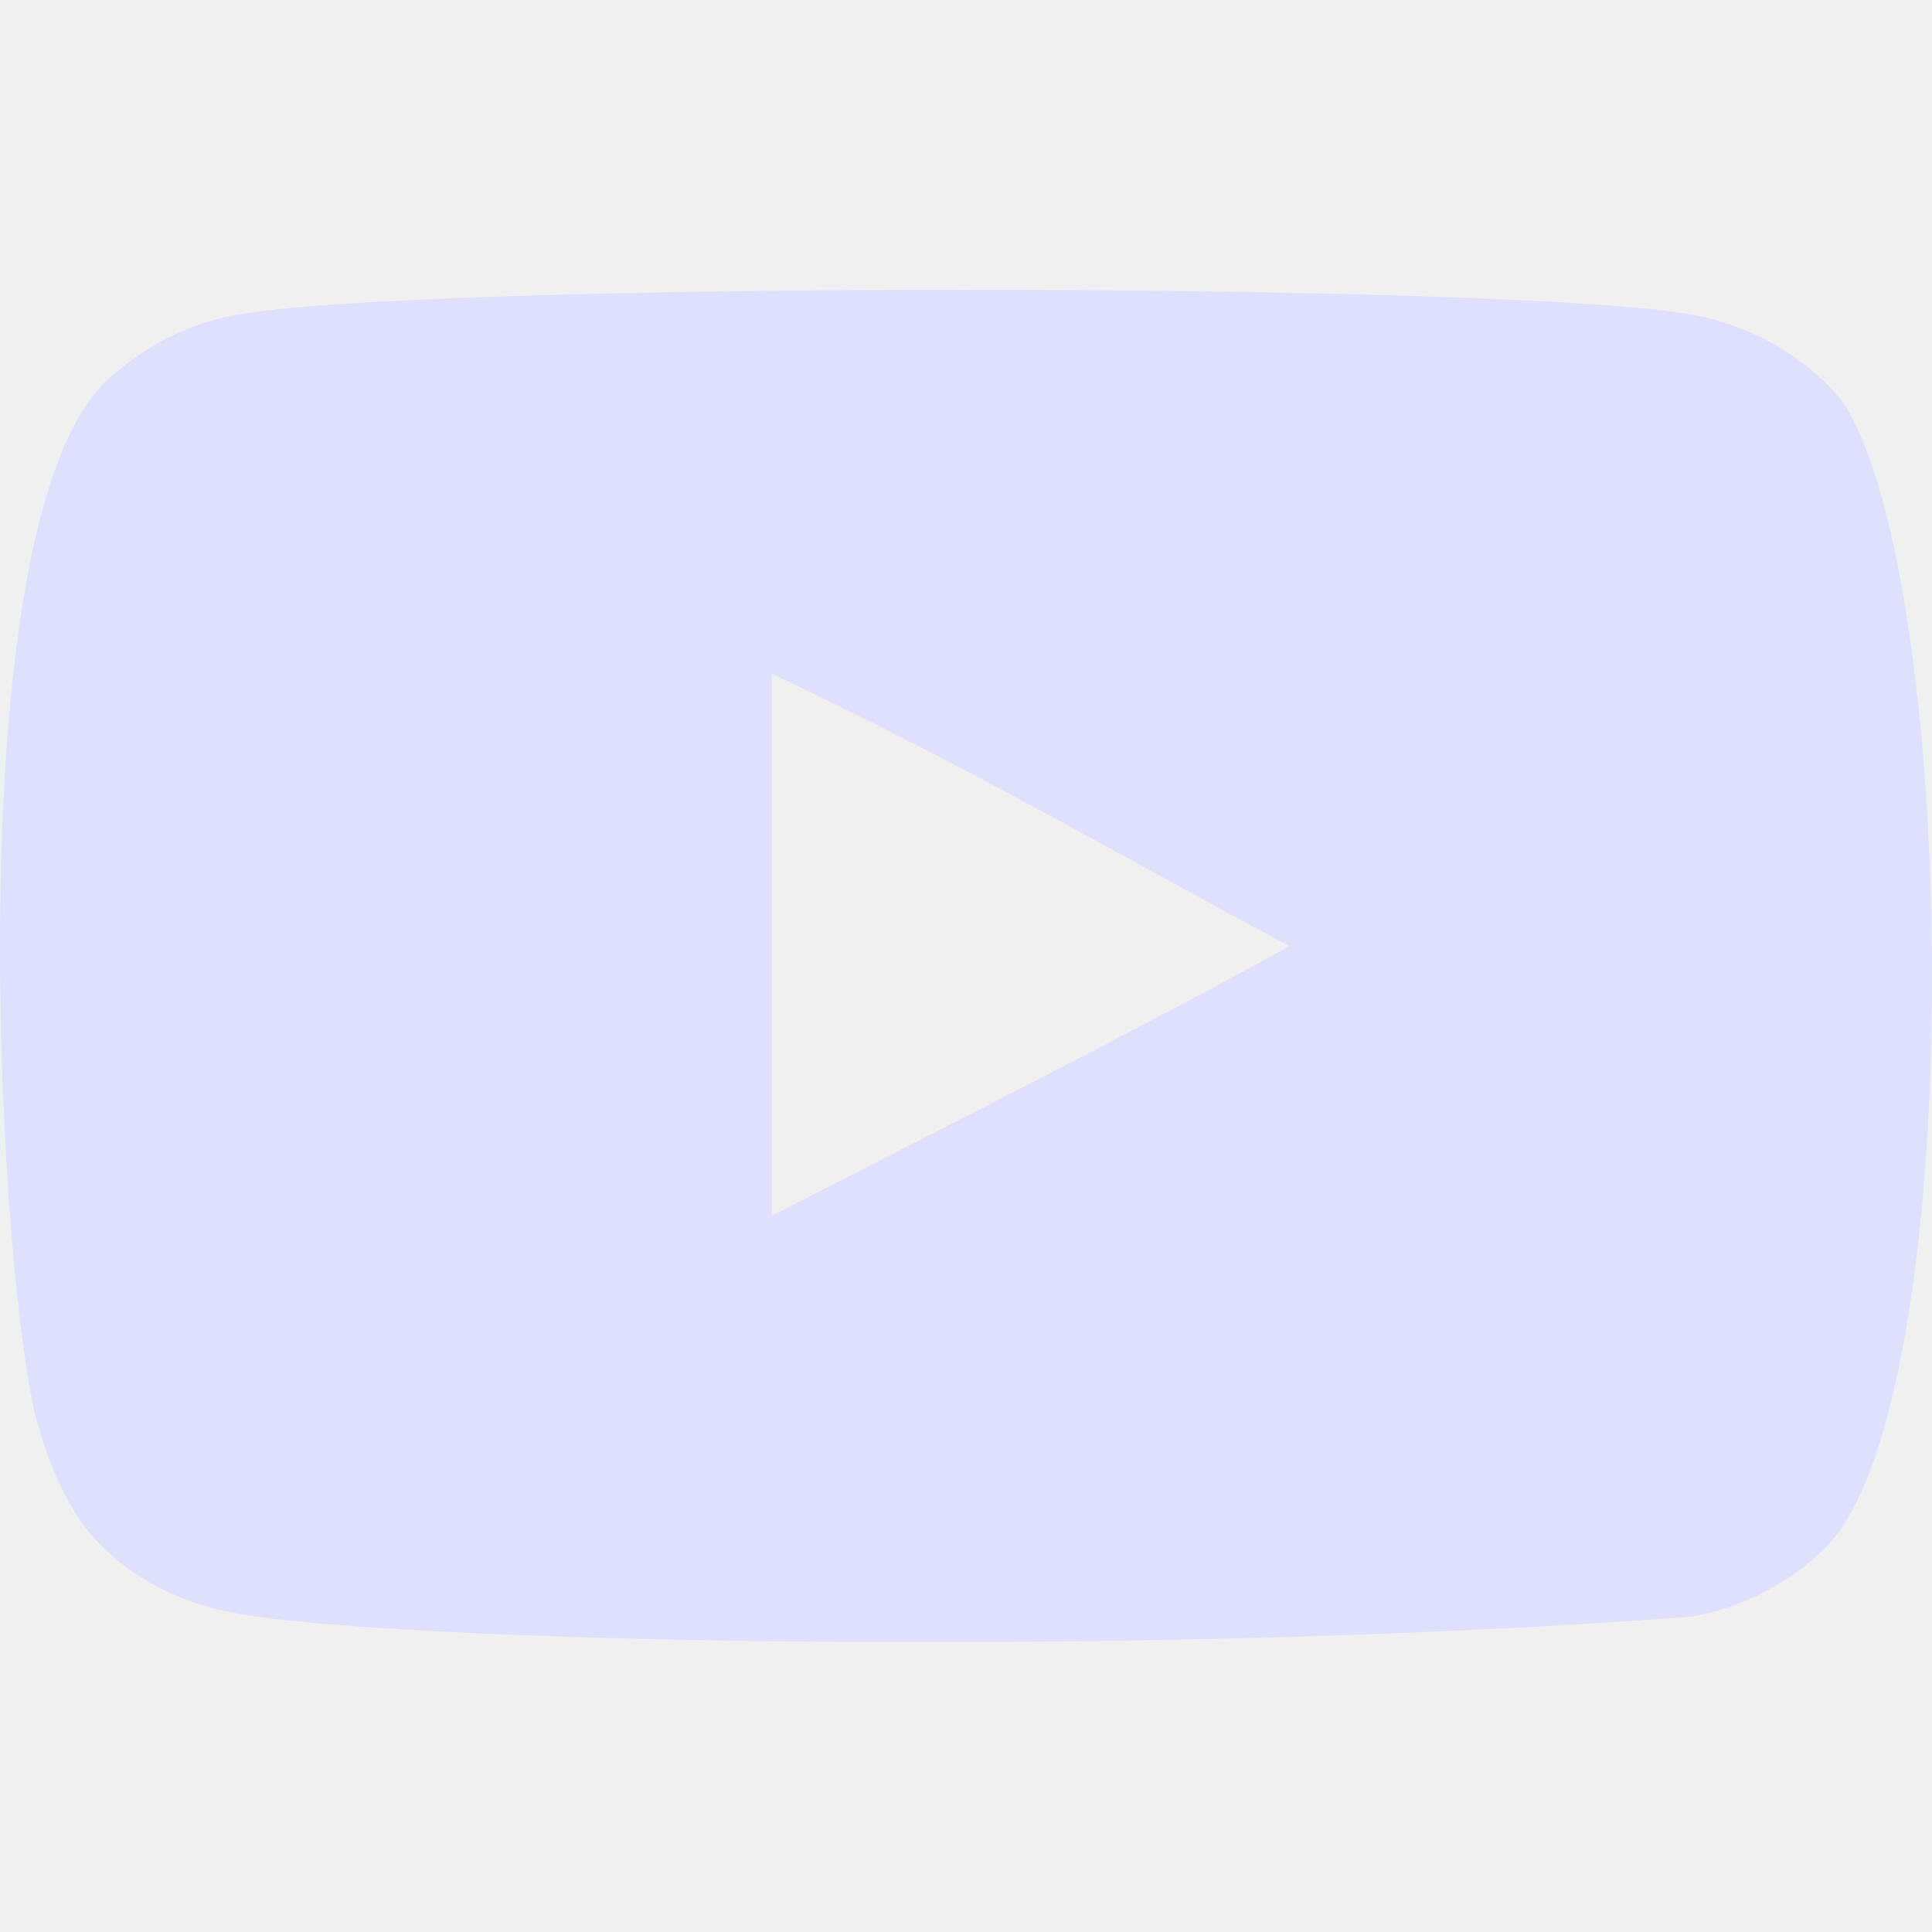
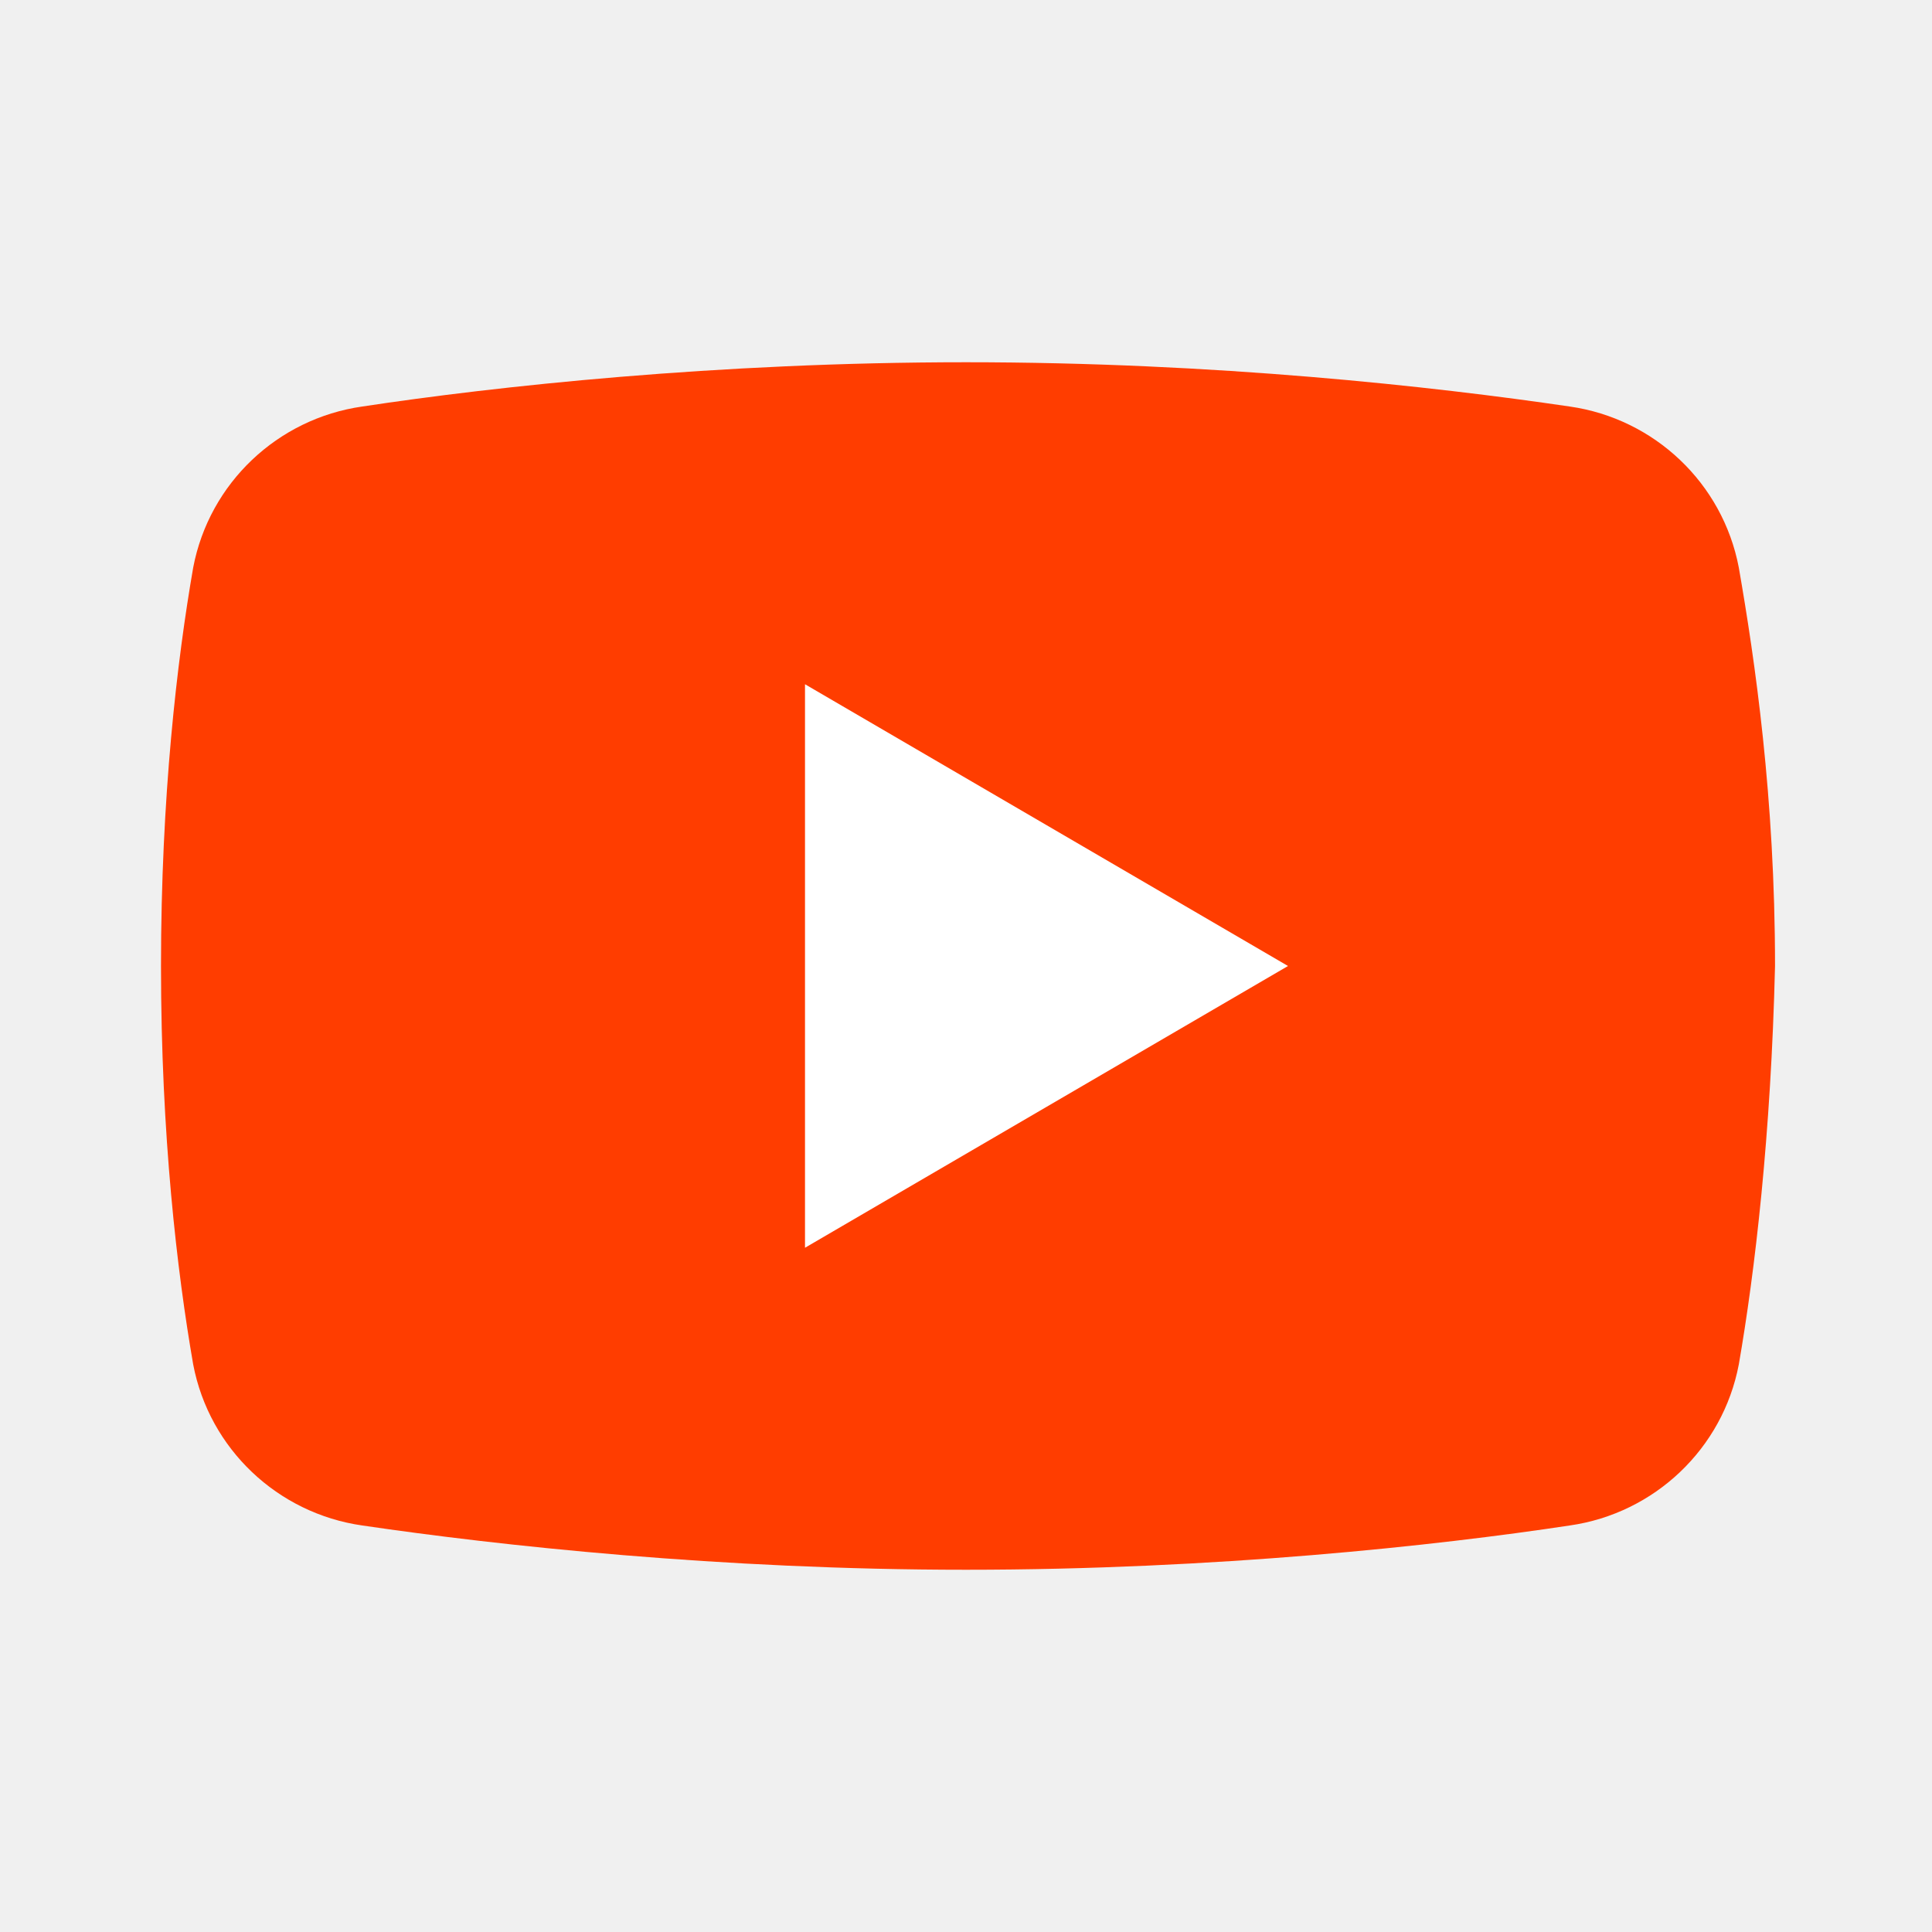
- <svg xmlns="http://www.w3.org/2000/svg" width="800px" height="800px" viewBox="0 -3 20 20" version="1.1" fill="#000000">
-   <g id="SVGRepo_bgCarrier" stroke-width="0" />
-   <g id="SVGRepo_tracerCarrier" stroke-linecap="round" stroke-linejoin="round" />
-   <g id="SVGRepo_iconCarrier">
-     <defs> </defs>
-     <g id="Page-1" stroke="none" stroke-width="1" fill="none" fill-rule="evenodd">
-       <g id="Dribbble-Light-Preview" transform="translate(-300, -7442)" fill="#dfe0fd">
-         <g id="icons" transform="translate(56, 160)">
-           <path d="M251.988,7291.586 L251.988,7285.974 C253.981,7286.912 255.524,7287.817 257.348,7288.794 C255.843,7289.628 253.981,7290.565 251.988,7291.586 M263.091,7283.183 C262.747,7282.73 262.162,7282.378 261.538,7282.261 C259.705,7281.913 248.271,7281.912 246.439,7282.261 C245.939,7282.355 245.494,7282.582 245.111,7282.934 C243.5,7284.429 244.005,7292.452 244.393,7293.751 C244.557,7294.313 244.768,7294.719 245.034,7294.986 C245.376,7295.338 245.845,7295.58 246.384,7295.689 C247.893,7296.001 255.668,7296.175 261.506,7295.736 C262.044,7295.642 262.52,7295.391 262.896,7295.024 C264.386,7293.535 264.284,7285.062 263.091,7283.183" id="youtube-[#168]"> </path>
-         </g>
-       </g>
-     </g>
-   </g>
+ <svg xmlns="http://www.w3.org/2000/svg" viewBox="0 0 48 48" width="48px" height="48px">
+   <path fill="#FF3D00" d="M43.2,33.9c-0.4,2.1-2.1,3.7-4.2,4c-3.3,0.5-8.8,1.1-15,1.1c-6.1,0-11.6-0.6-15-1.1c-2.1-0.3-3.8-1.9-4.2-4C4.4,31.6,4,28.2,4,24c0-4.2,0.4-7.6,0.8-9.9c0.4-2.1,2.1-3.7,4.2-4C12.3,9.6,17.8,9,24,9c6.2,0,11.6,0.6,15,1.1c2.1,0.3,3.8,1.9,4.2,4c0.4,2.3,0.9,5.7,0.9,9.9C44,28.2,43.6,31.6,43.2,33.9z" />
+   <path fill="#FFF" d="M20 31L20 17 32 24z" />
</svg>
